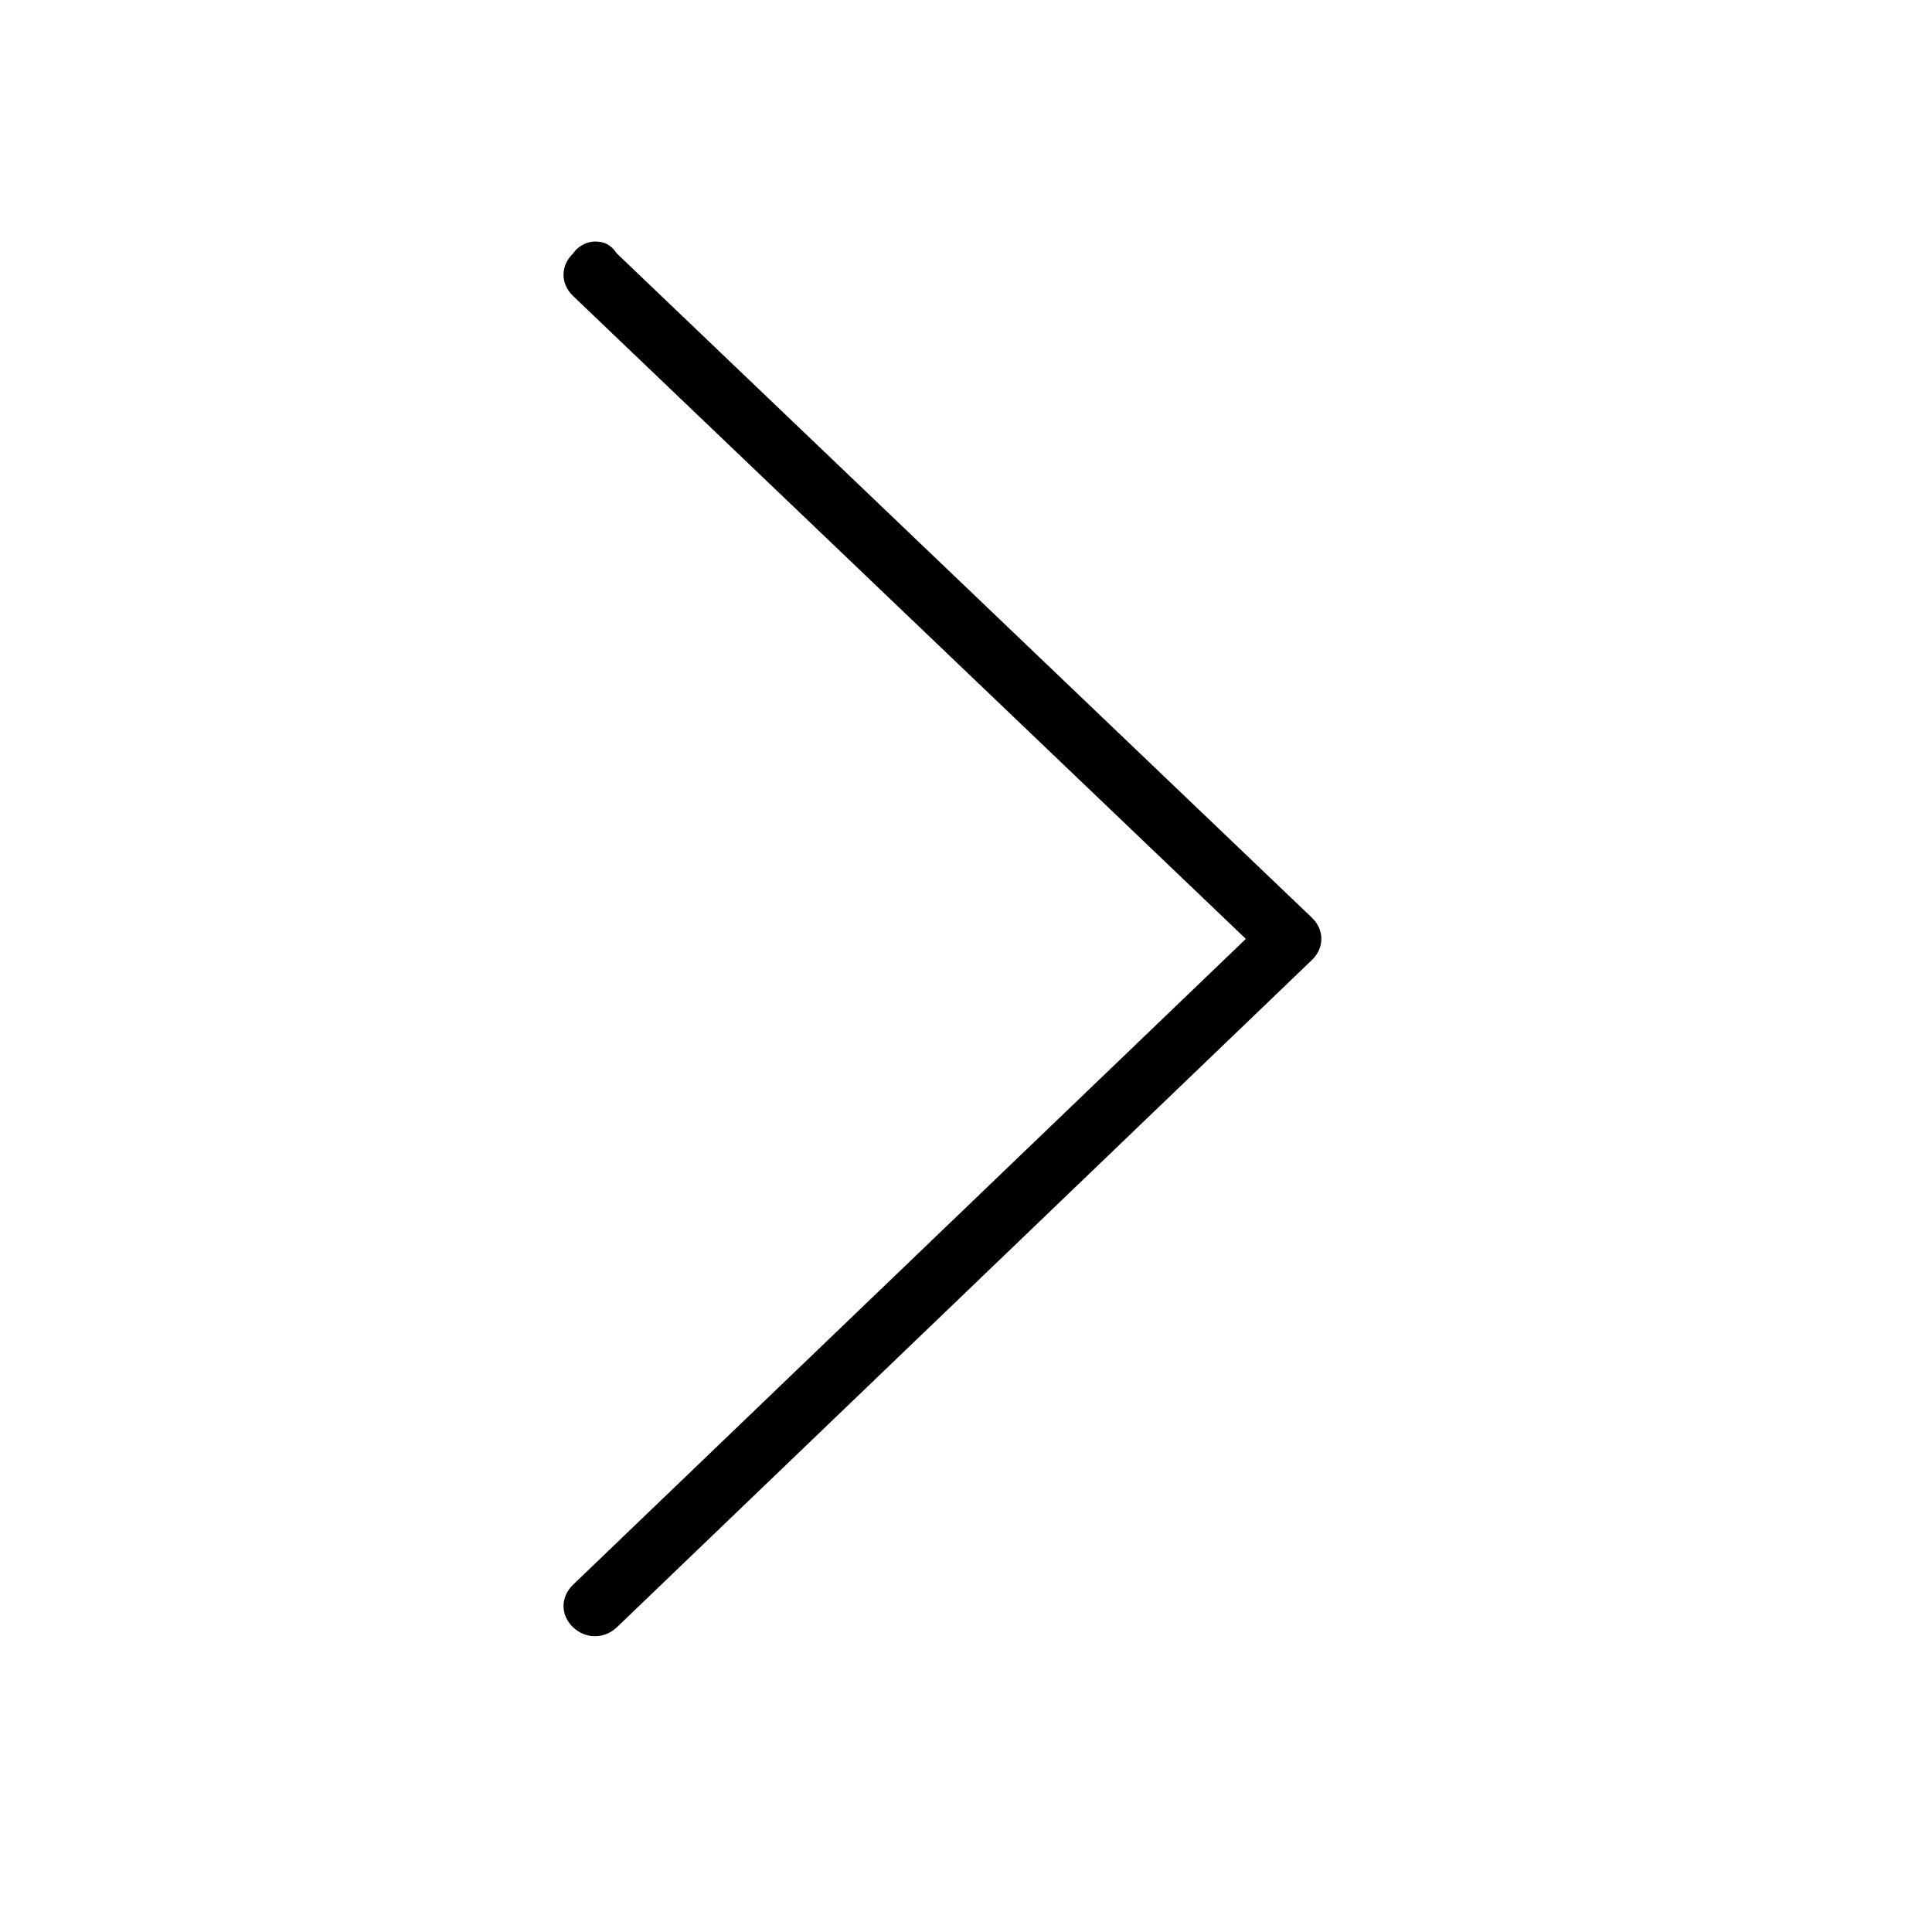
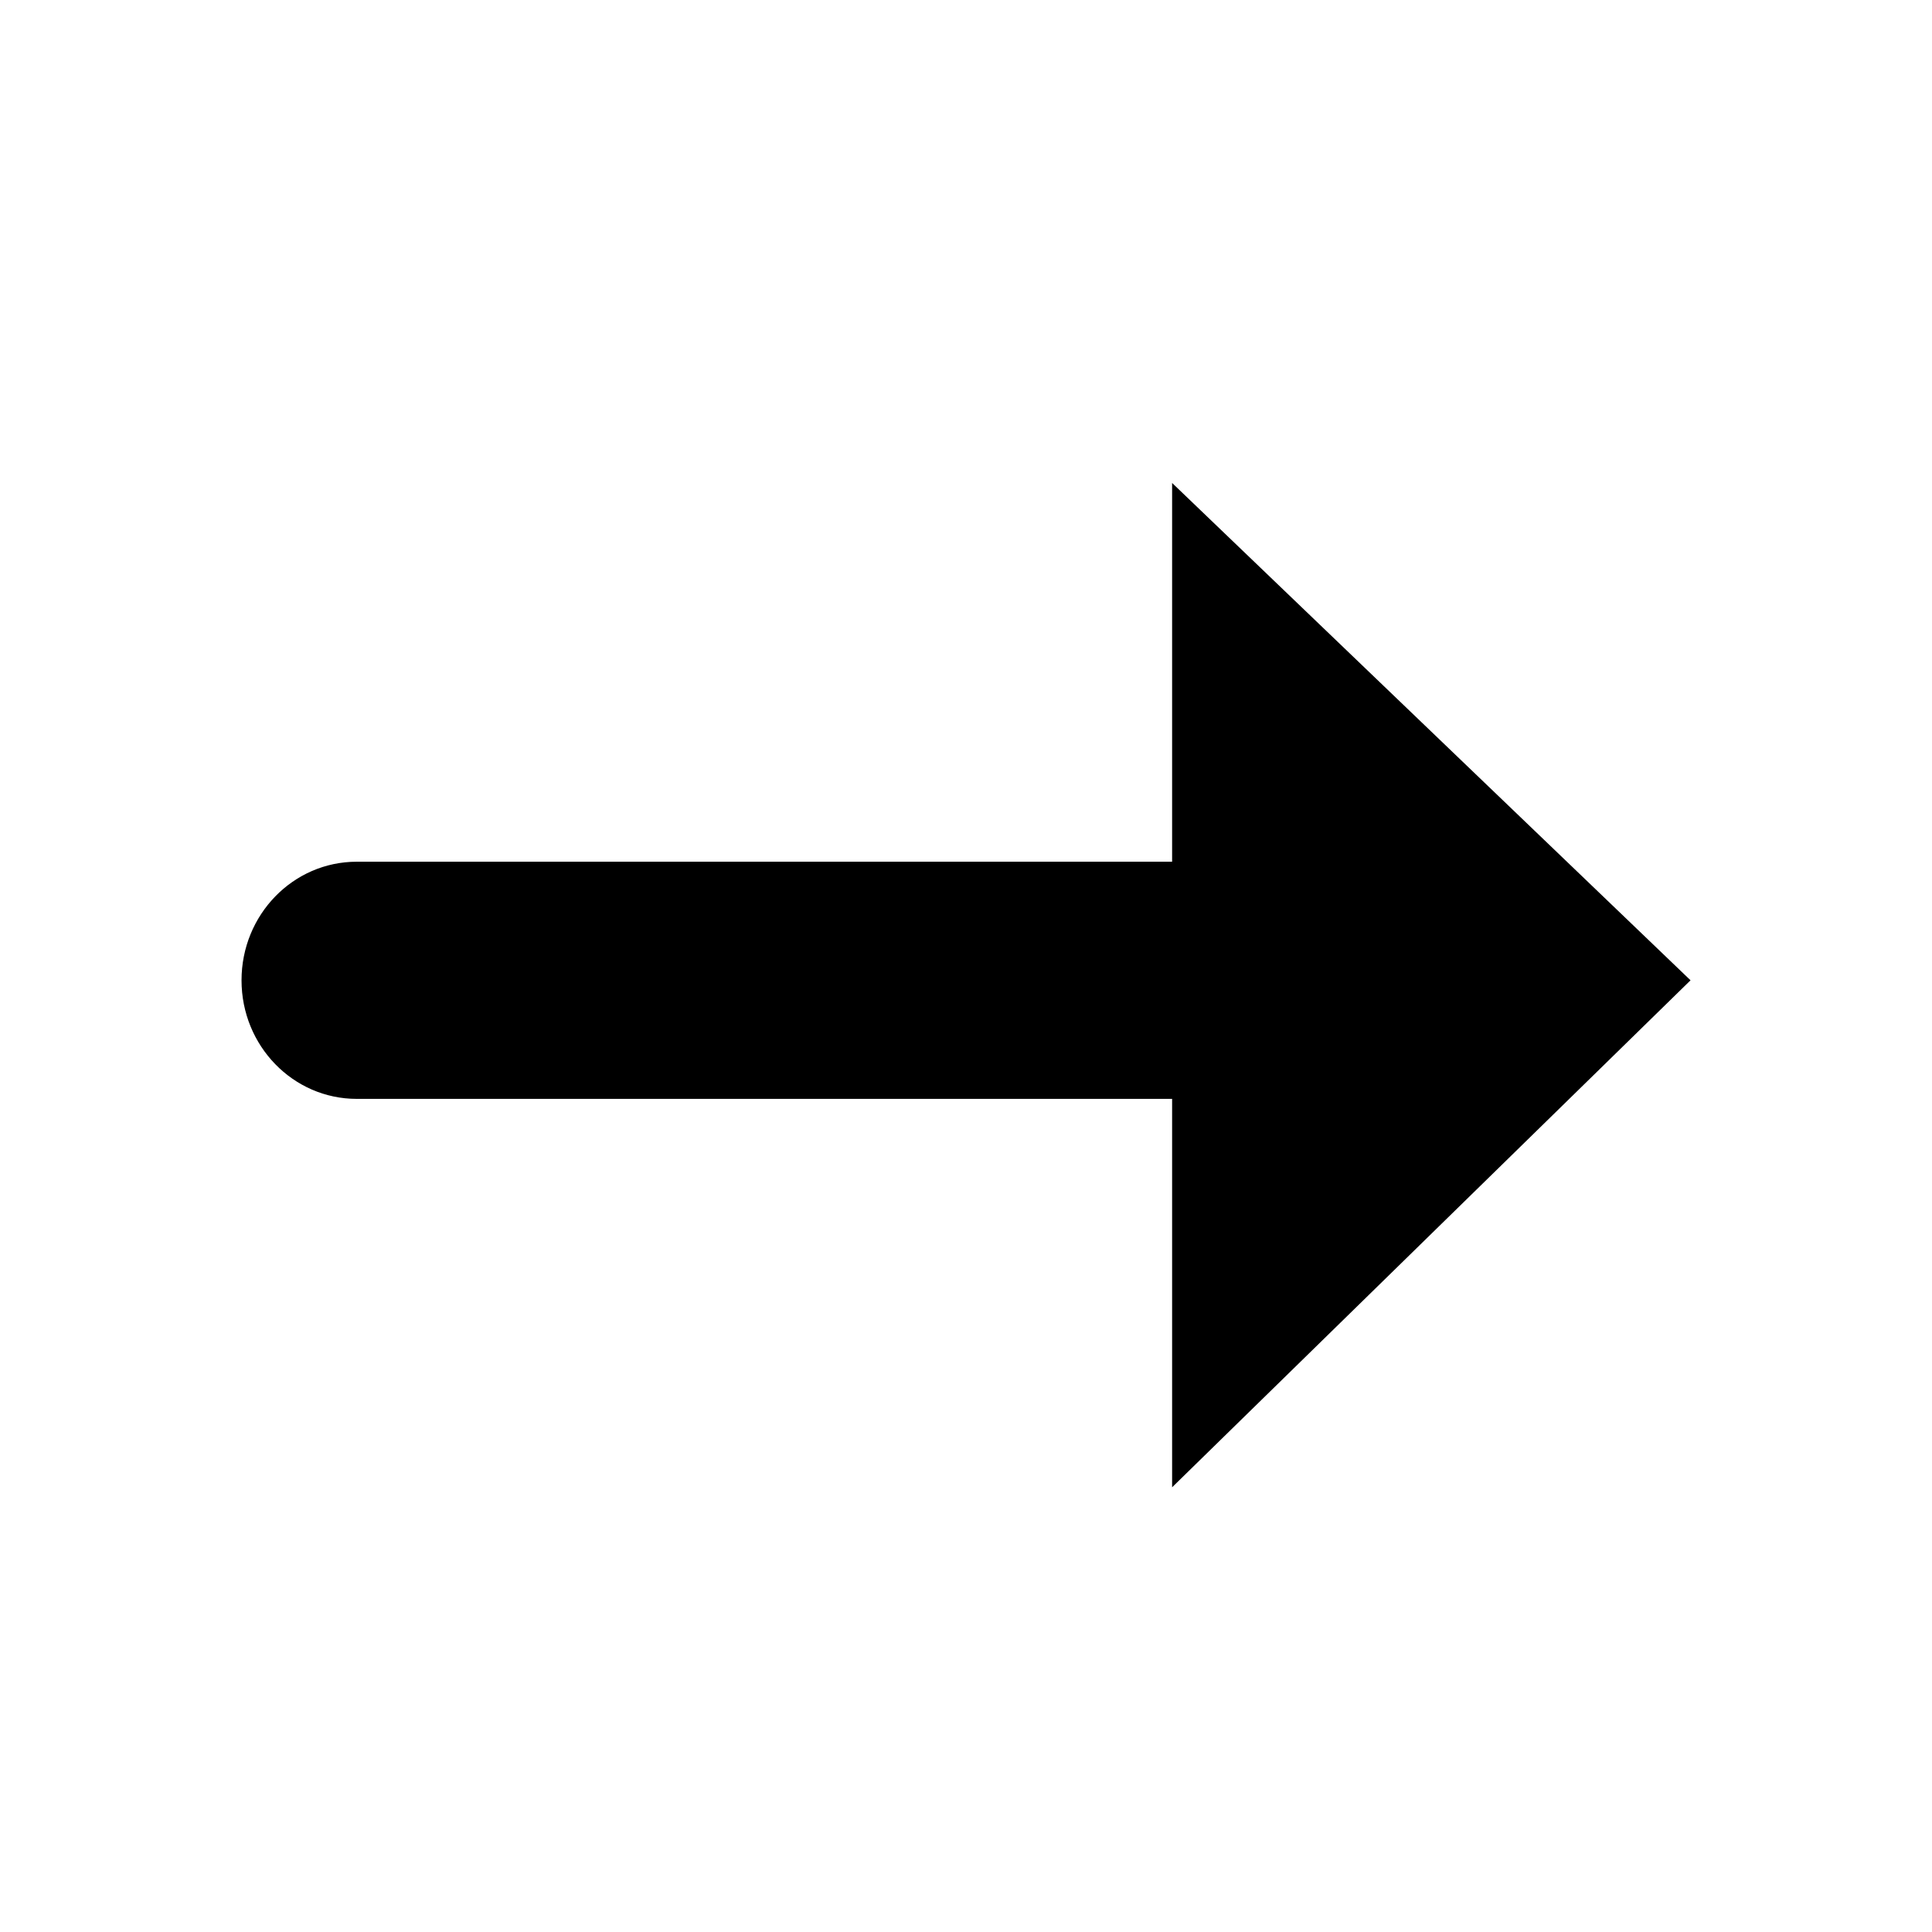
<svg xmlns="http://www.w3.org/2000/svg" width="24px" height="24px" viewBox="0 0 24 24" version="1.1">
  <defs />
  <g id="Icons" stroke="none" stroke-width="1" fill-rule="evenodd">
-     <g id="MC-icon-set" transform="translate(-96, -936)" fill="#000000">
+     <g id="MC-icon-set" transform="translate(-96, -1032)" fill="#000000">
      <g id="Directions" transform="translate(24, 888)">
-         <g id="Arrow-Right" transform="translate(72, 48)">
-           <path d="M16.024,20.325 C15.907,20.325 15.828,20.288 15.75,20.175 L7.117,11.925 C6.961,11.775 6.961,11.55 7.117,11.4 L15.75,3.112 C15.907,2.962 16.141,2.962 16.297,3.112 C16.453,3.263 16.453,3.487 16.297,3.638 L7.938,11.662 L16.297,19.65 C16.453,19.8 16.453,20.025 16.297,20.175 C16.219,20.288 16.102,20.325 16.023,20.325 L16.024,20.325 Z" id="shape" transform="translate(11.70719, 11.66265) rotate(180) translate(-11.70719, -11.66265) " />
+         <g id="Arrow-Right" transform="translate(72, 144)">
+           <path d="M18.238,14.798 L15.743,14.798 L13.533,14.798 L13.533,4.669 C13.533,3.878 12.874,3.238 12.06,3.238 C11.246,3.238 10.587,3.878 10.587,4.669 L10.587,14.798 L8.377,14.798 L5.762,14.798 L12.06,21.238 L18.238,14.798 Z" id="shape" transform="translate(12, 12.23762) rotate(-90) translate(-12, -12.23762) " />
        </g>
      </g>
    </g>
  </g>
</svg>
